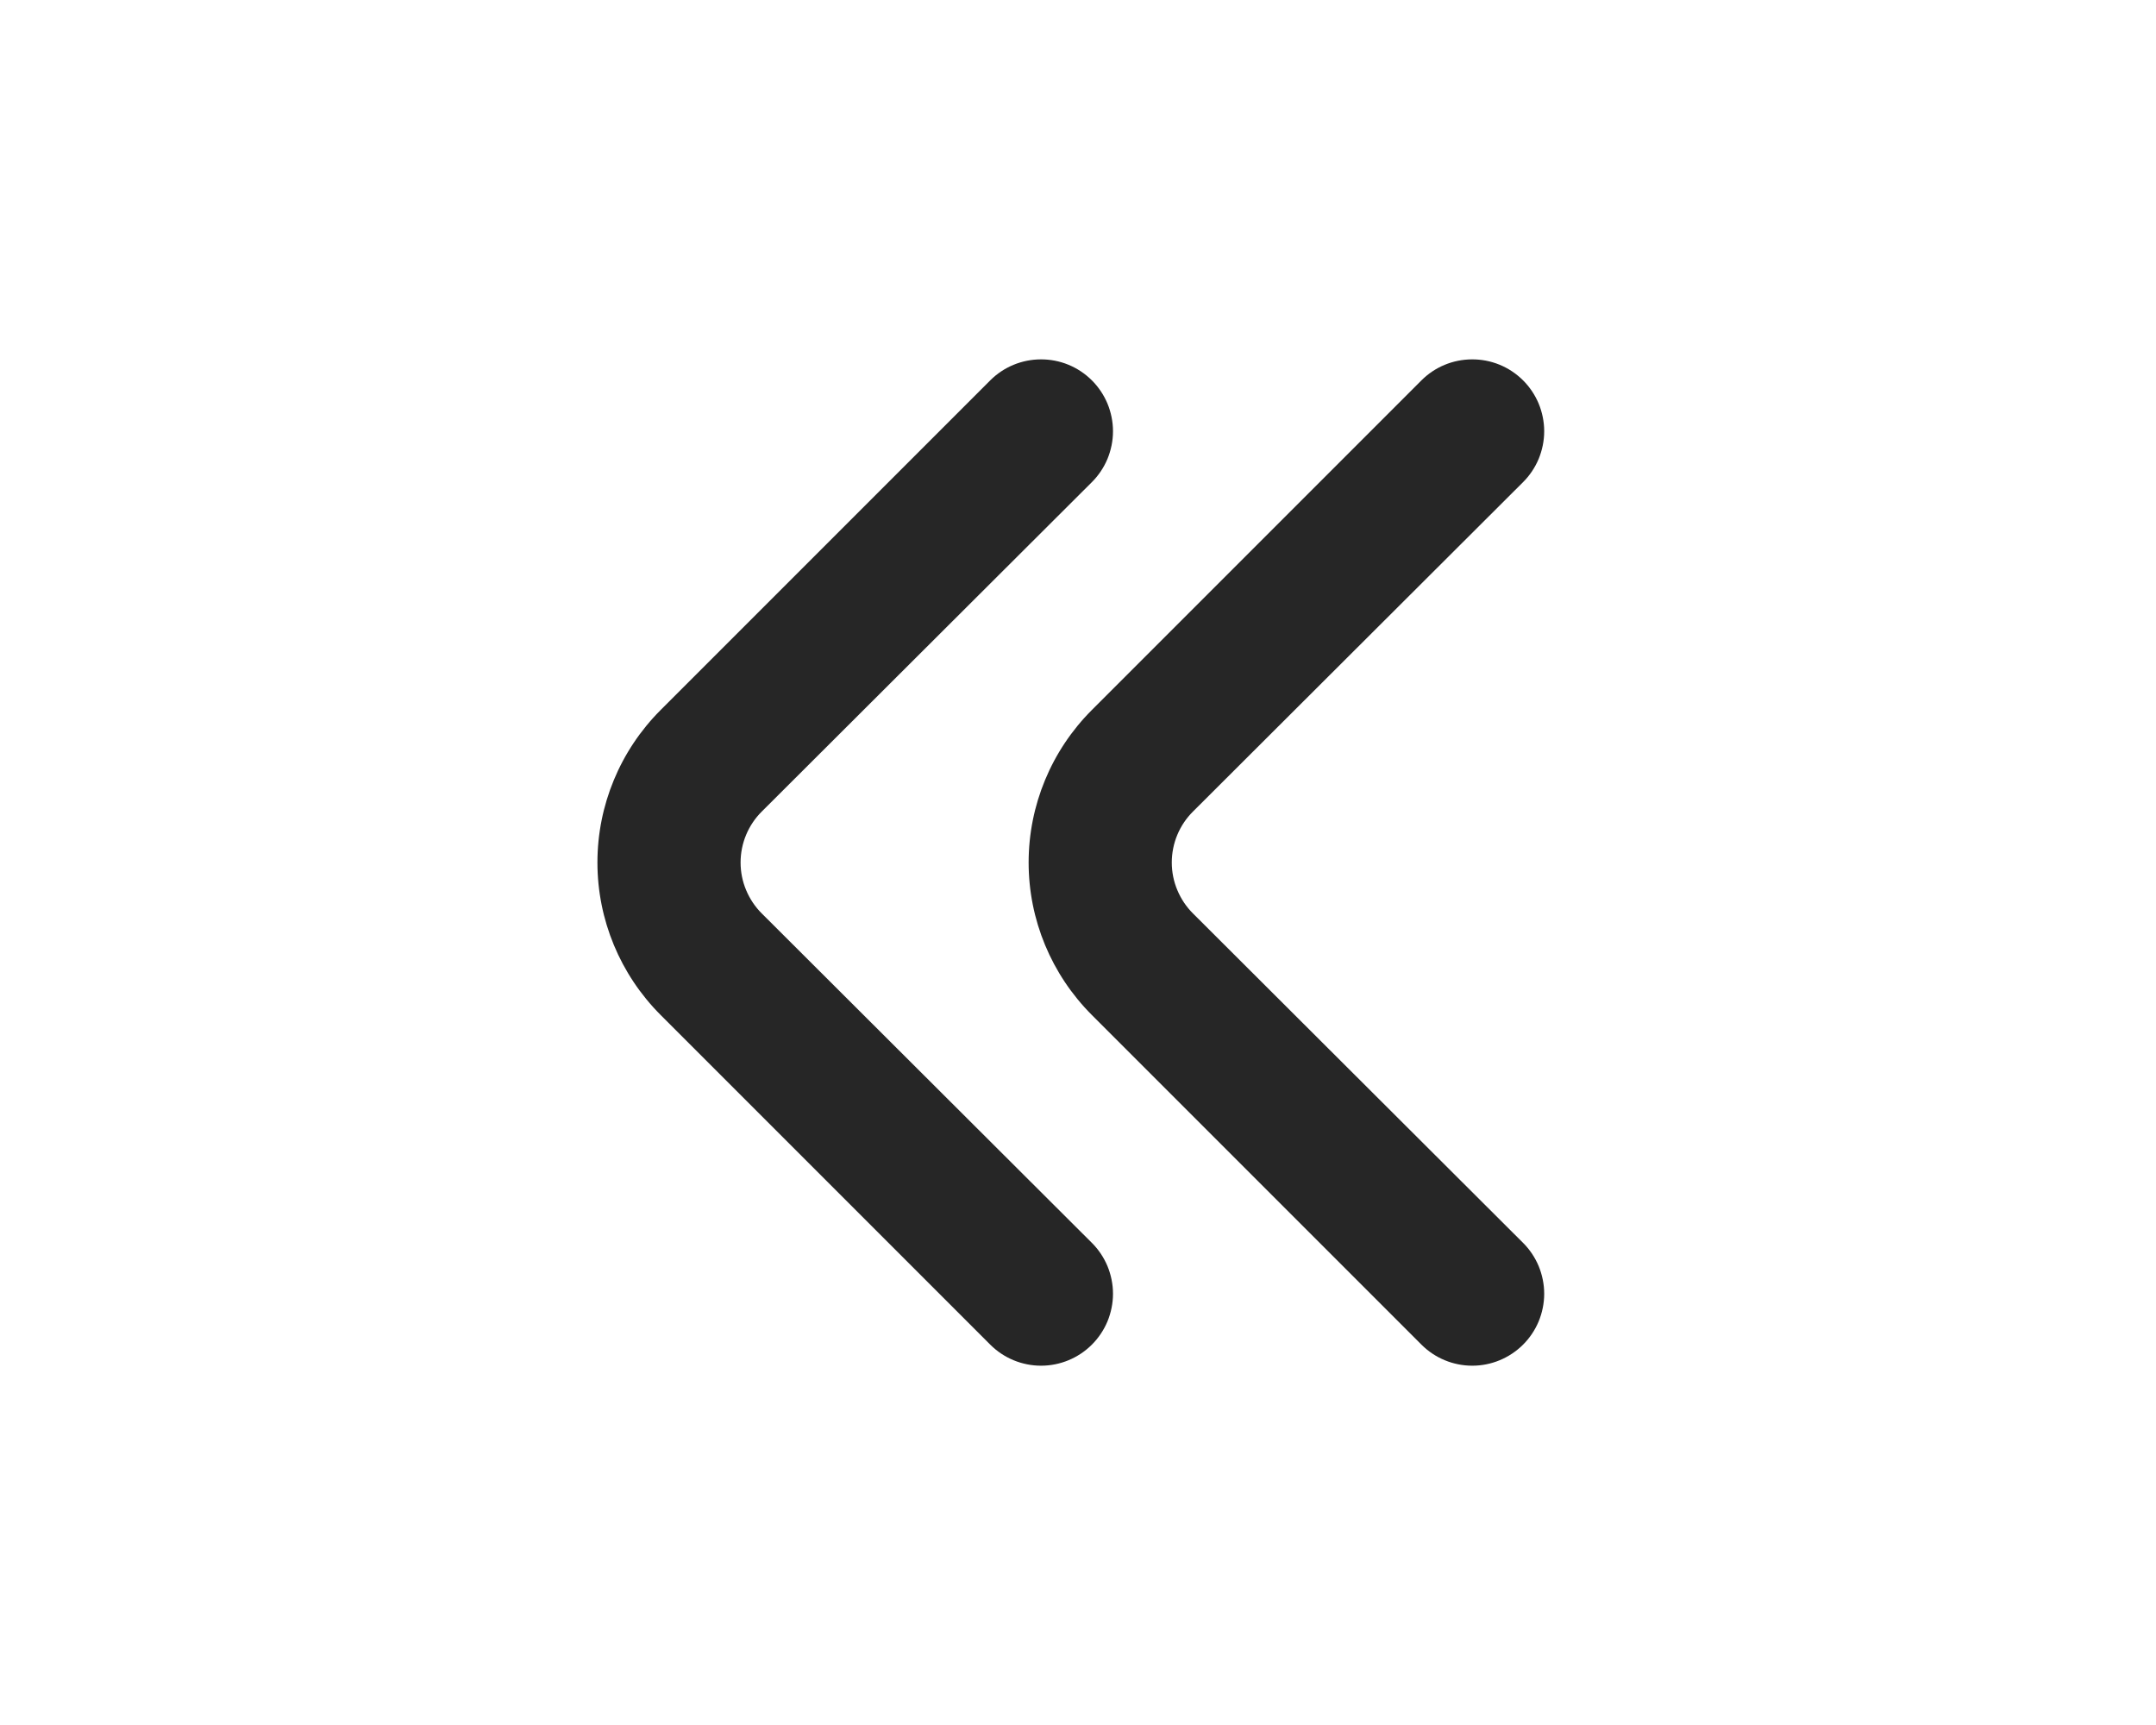
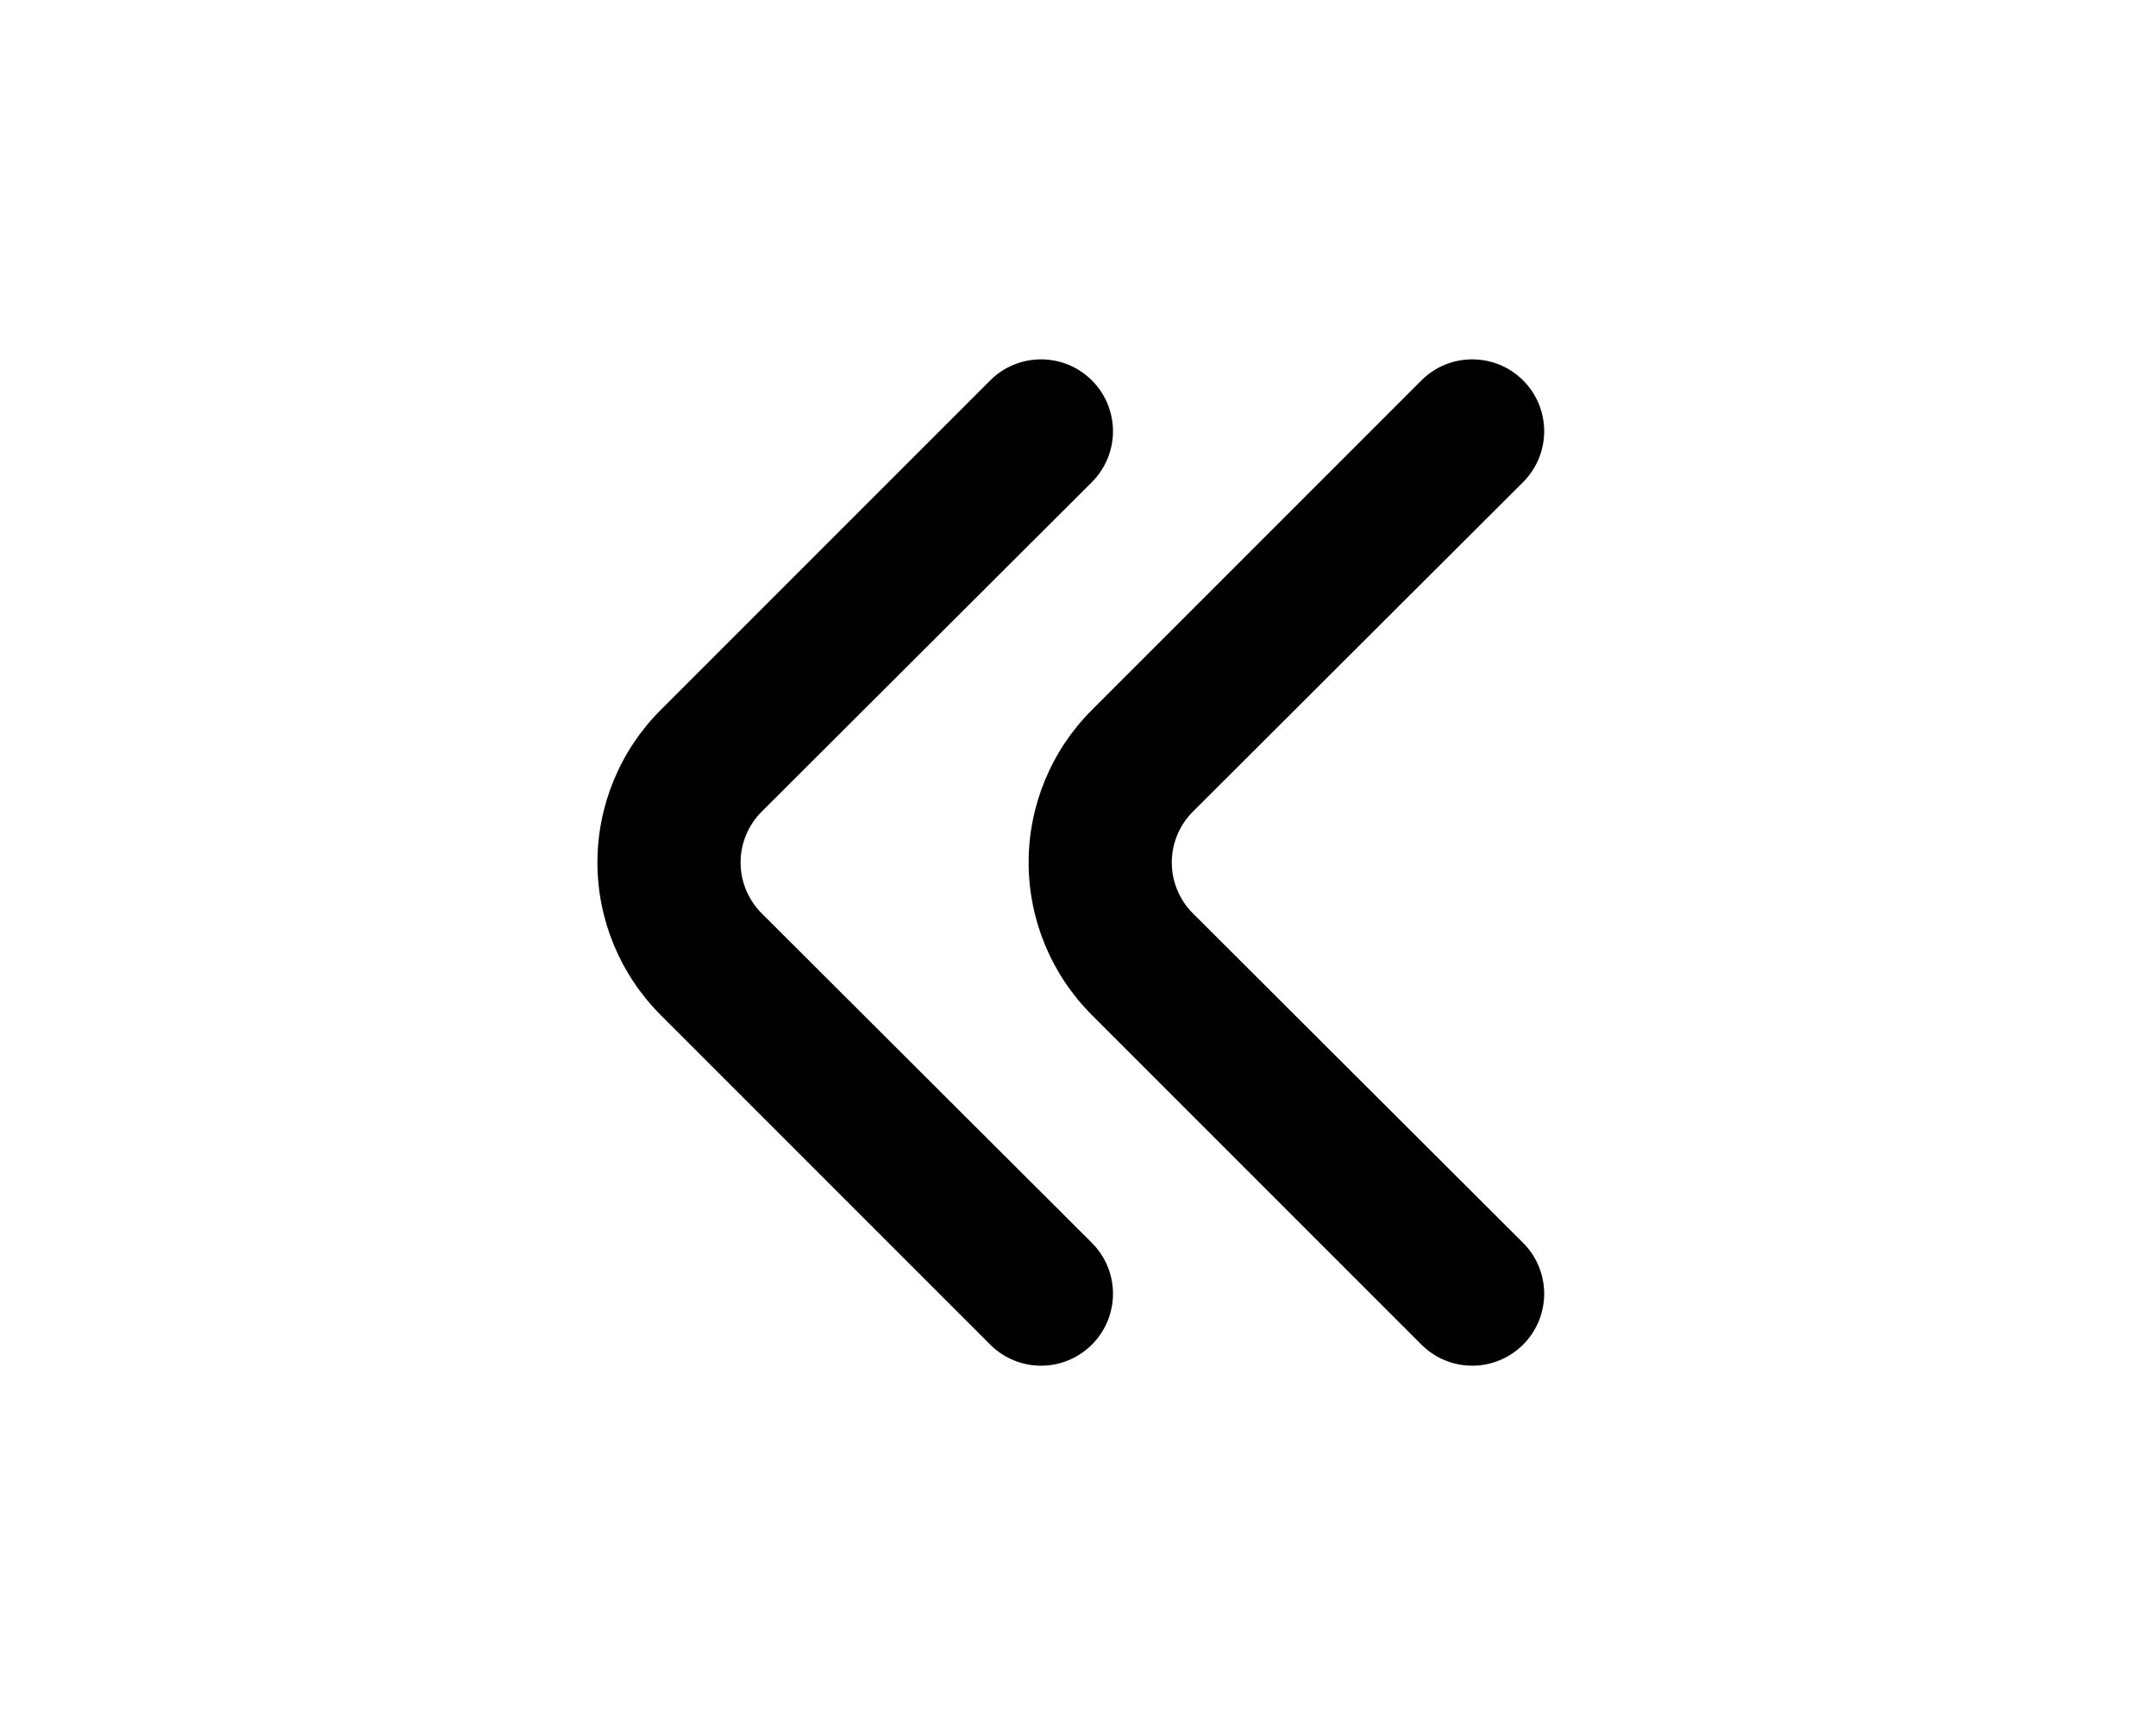
<svg xmlns="http://www.w3.org/2000/svg" width="30" height="24" viewBox="0 0 30 24" fill="none">
-   <path d="M16.601 11.29C16.507 11.383 16.433 11.493 16.382 11.615C16.331 11.737 16.305 11.868 16.305 12C16.305 12.132 16.331 12.263 16.382 12.384C16.433 12.506 16.507 12.617 16.601 12.71L21.191 17.29C21.285 17.383 21.359 17.494 21.41 17.615C21.46 17.737 21.487 17.868 21.487 18C21.487 18.132 21.46 18.263 21.41 18.385C21.359 18.506 21.285 18.617 21.191 18.71C21.003 18.896 20.75 19.001 20.486 19.001C20.222 19.001 19.968 18.896 19.781 18.71L15.191 14.12C14.629 13.557 14.313 12.795 14.313 12C14.313 11.205 14.629 10.443 15.191 9.88L19.781 5.29C19.967 5.105 20.218 5.001 20.481 5C20.612 4.999 20.743 5.024 20.865 5.074C20.987 5.124 21.097 5.197 21.191 5.29C21.285 5.383 21.359 5.494 21.41 5.615C21.46 5.737 21.487 5.868 21.487 6C21.487 6.132 21.46 6.263 21.41 6.385C21.359 6.506 21.285 6.617 21.191 6.71L16.601 11.29Z" fill="#262626" />
-   <path d="M10.601 11.29C10.507 11.383 10.433 11.493 10.382 11.615C10.331 11.737 10.305 11.868 10.305 12C10.305 12.132 10.331 12.263 10.382 12.384C10.433 12.506 10.507 12.617 10.601 12.71L15.191 17.29C15.285 17.383 15.359 17.494 15.41 17.615C15.46 17.737 15.487 17.868 15.487 18C15.487 18.132 15.46 18.263 15.41 18.385C15.359 18.506 15.285 18.617 15.191 18.71C15.004 18.896 14.75 19.001 14.486 19.001C14.222 19.001 13.968 18.896 13.781 18.71L9.191 14.12C8.629 13.557 8.313 12.795 8.313 12C8.313 11.205 8.629 10.443 9.191 9.88L13.781 5.29C13.967 5.105 14.219 5.001 14.481 5C14.612 4.999 14.743 5.024 14.865 5.074C14.987 5.124 15.097 5.197 15.191 5.29C15.285 5.383 15.359 5.494 15.41 5.615C15.46 5.737 15.487 5.868 15.487 6C15.487 6.132 15.46 6.263 15.41 6.385C15.359 6.506 15.285 6.617 15.191 6.71L10.601 11.29Z" fill="#262626" />
+   <path d="M16.601 11.29C16.507 11.383 16.433 11.493 16.382 11.615C16.331 11.737 16.305 11.868 16.305 12C16.305 12.132 16.331 12.263 16.382 12.384C16.433 12.506 16.507 12.617 16.601 12.71L21.191 17.29C21.285 17.383 21.359 17.494 21.41 17.615C21.46 17.737 21.487 17.868 21.487 18C21.487 18.132 21.46 18.263 21.41 18.385C21.359 18.506 21.285 18.617 21.191 18.71C21.003 18.896 20.75 19.001 20.486 19.001C20.222 19.001 19.968 18.896 19.781 18.71L15.191 14.12C14.629 13.557 14.313 12.795 14.313 12C14.313 11.205 14.629 10.443 15.191 9.88L19.781 5.29C19.967 5.105 20.218 5.001 20.481 5C20.612 4.999 20.743 5.024 20.865 5.074C20.987 5.124 21.097 5.197 21.191 5.29C21.285 5.383 21.359 5.494 21.41 5.615C21.46 5.737 21.487 5.868 21.487 6C21.487 6.132 21.46 6.263 21.41 6.385C21.359 6.506 21.285 6.617 21.191 6.71L16.601 11.29Z" fill="currentColor" />
+   <path d="M10.601 11.29C10.507 11.383 10.433 11.493 10.382 11.615C10.331 11.737 10.305 11.868 10.305 12C10.305 12.132 10.331 12.263 10.382 12.384C10.433 12.506 10.507 12.617 10.601 12.71L15.191 17.29C15.285 17.383 15.359 17.494 15.41 17.615C15.46 17.737 15.487 17.868 15.487 18C15.487 18.132 15.46 18.263 15.41 18.385C15.359 18.506 15.285 18.617 15.191 18.71C15.004 18.896 14.75 19.001 14.486 19.001C14.222 19.001 13.968 18.896 13.781 18.71L9.191 14.12C8.629 13.557 8.313 12.795 8.313 12C8.313 11.205 8.629 10.443 9.191 9.88L13.781 5.29C13.967 5.105 14.219 5.001 14.481 5C14.612 4.999 14.743 5.024 14.865 5.074C14.987 5.124 15.097 5.197 15.191 5.29C15.285 5.383 15.359 5.494 15.41 5.615C15.46 5.737 15.487 5.868 15.487 6C15.487 6.132 15.46 6.263 15.41 6.385C15.359 6.506 15.285 6.617 15.191 6.71L10.601 11.29Z" fill="currentColor" />
</svg>
